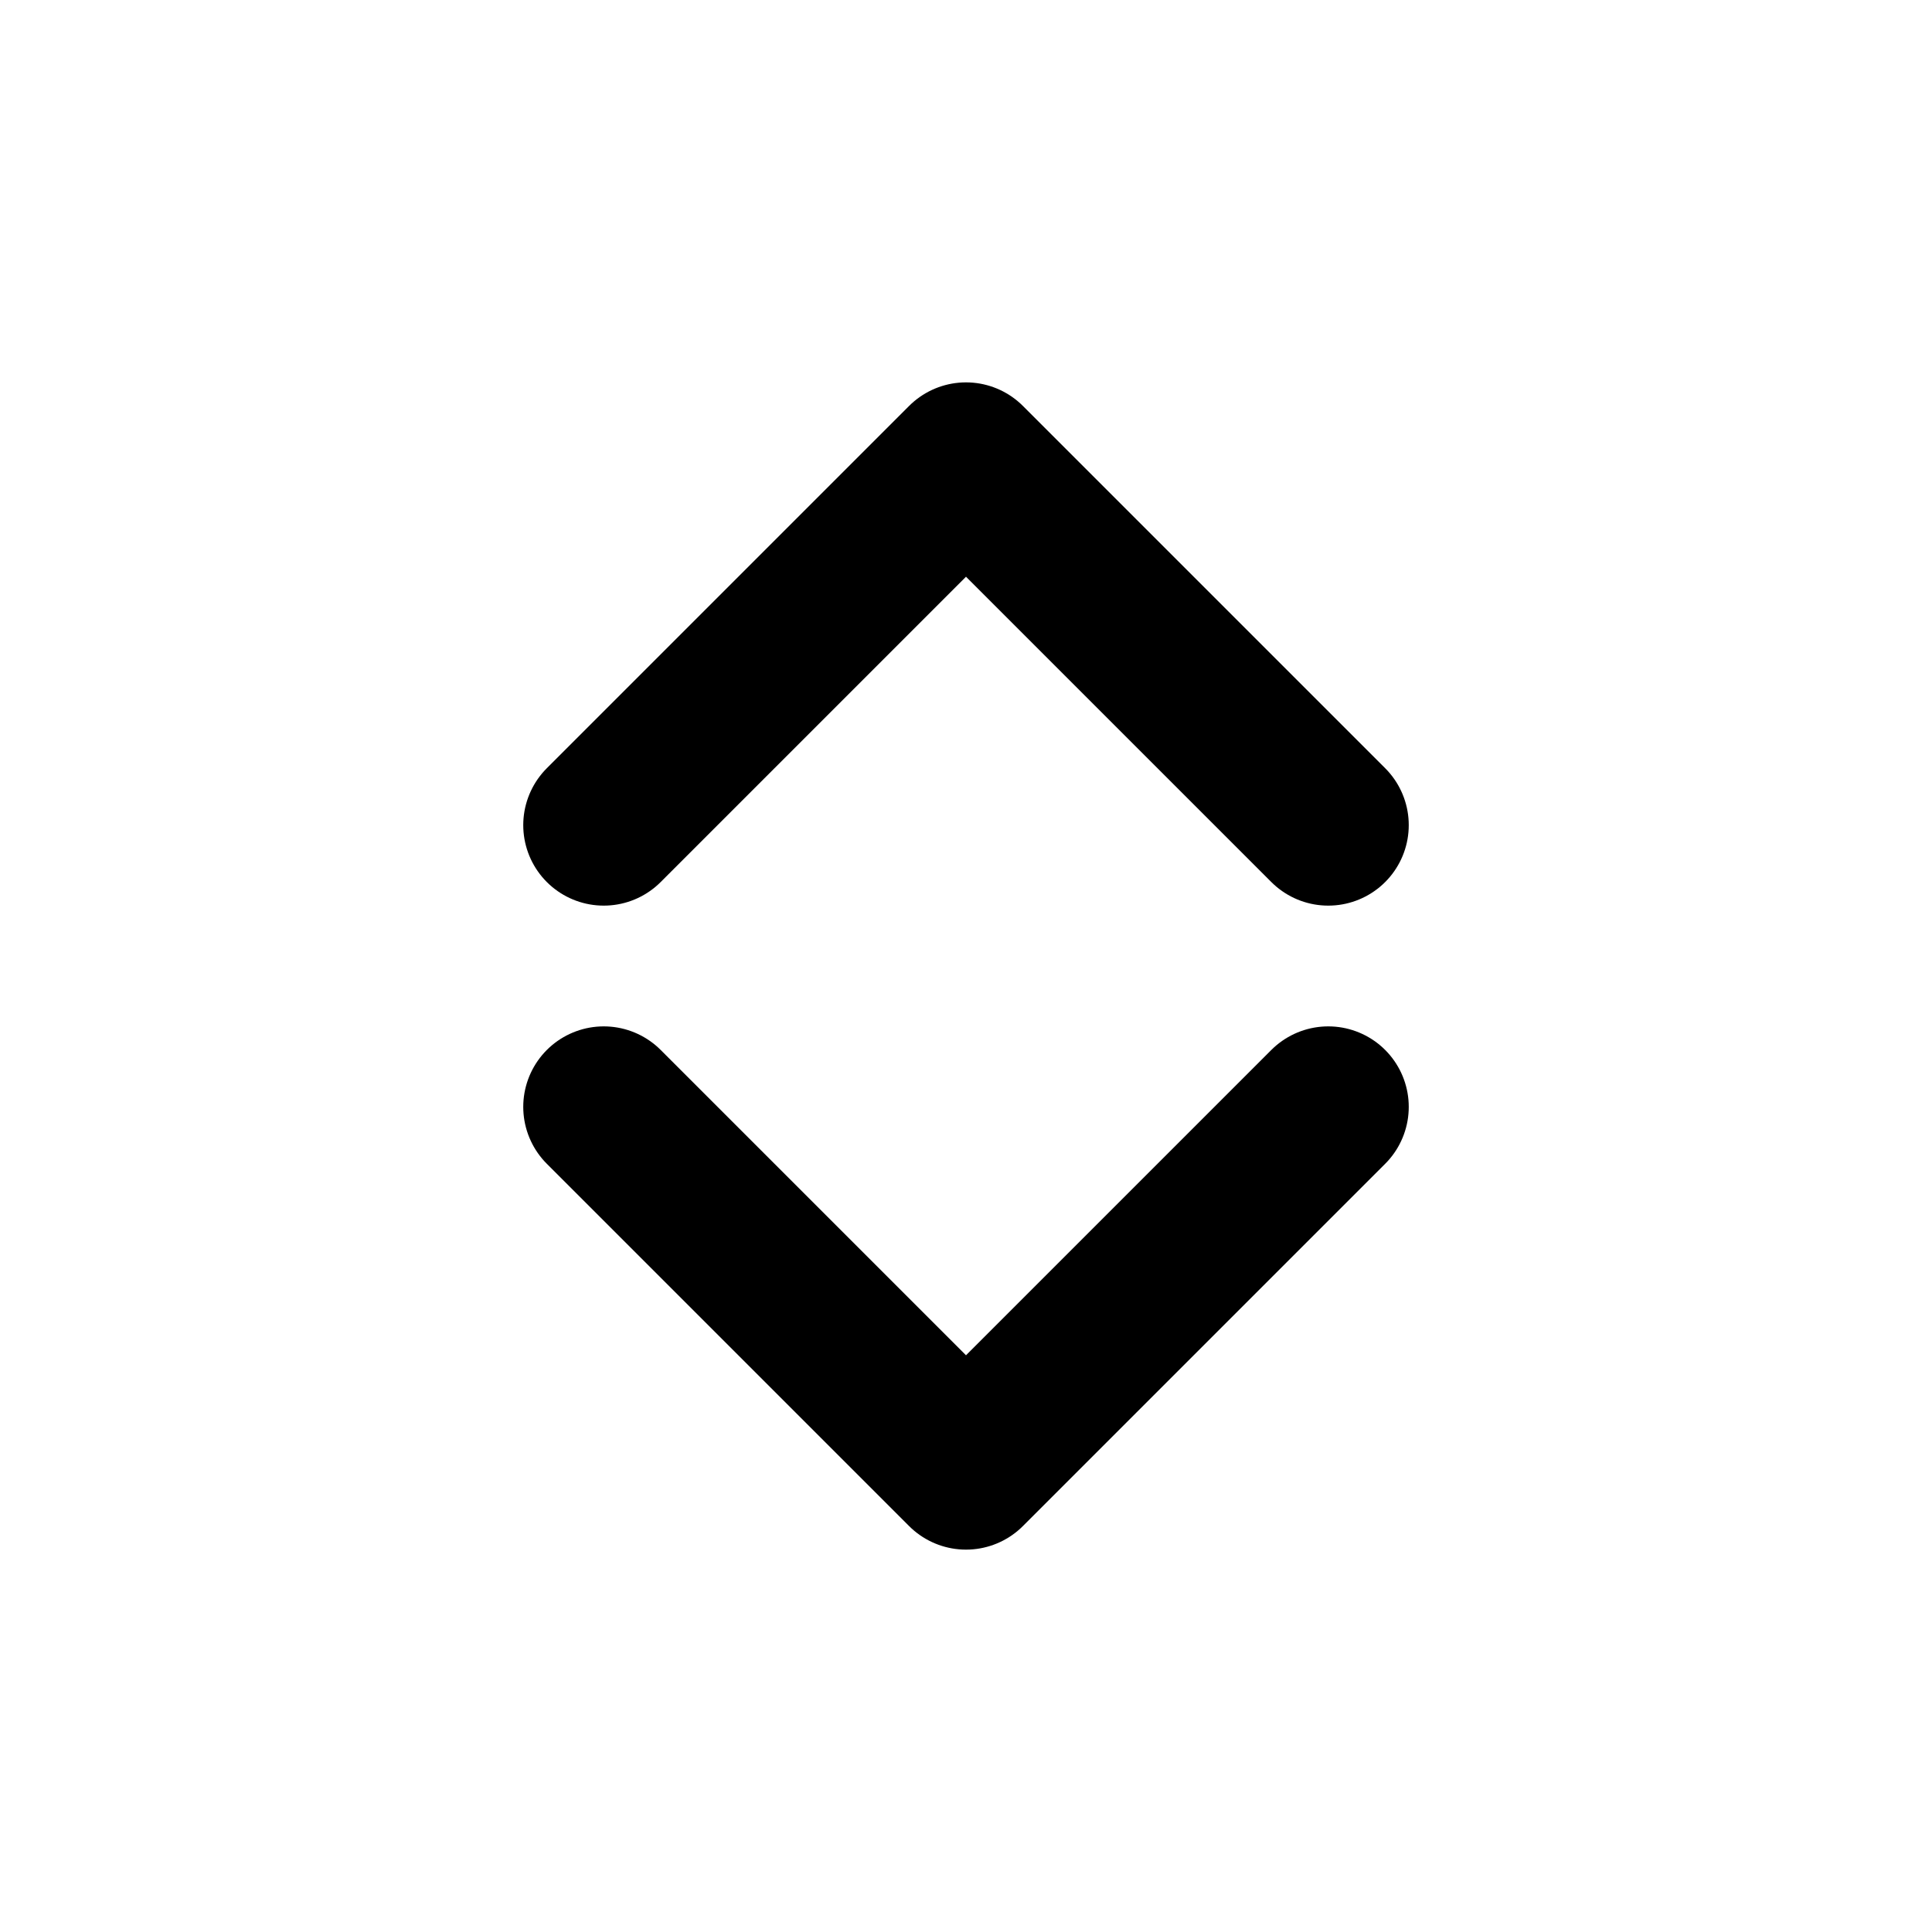
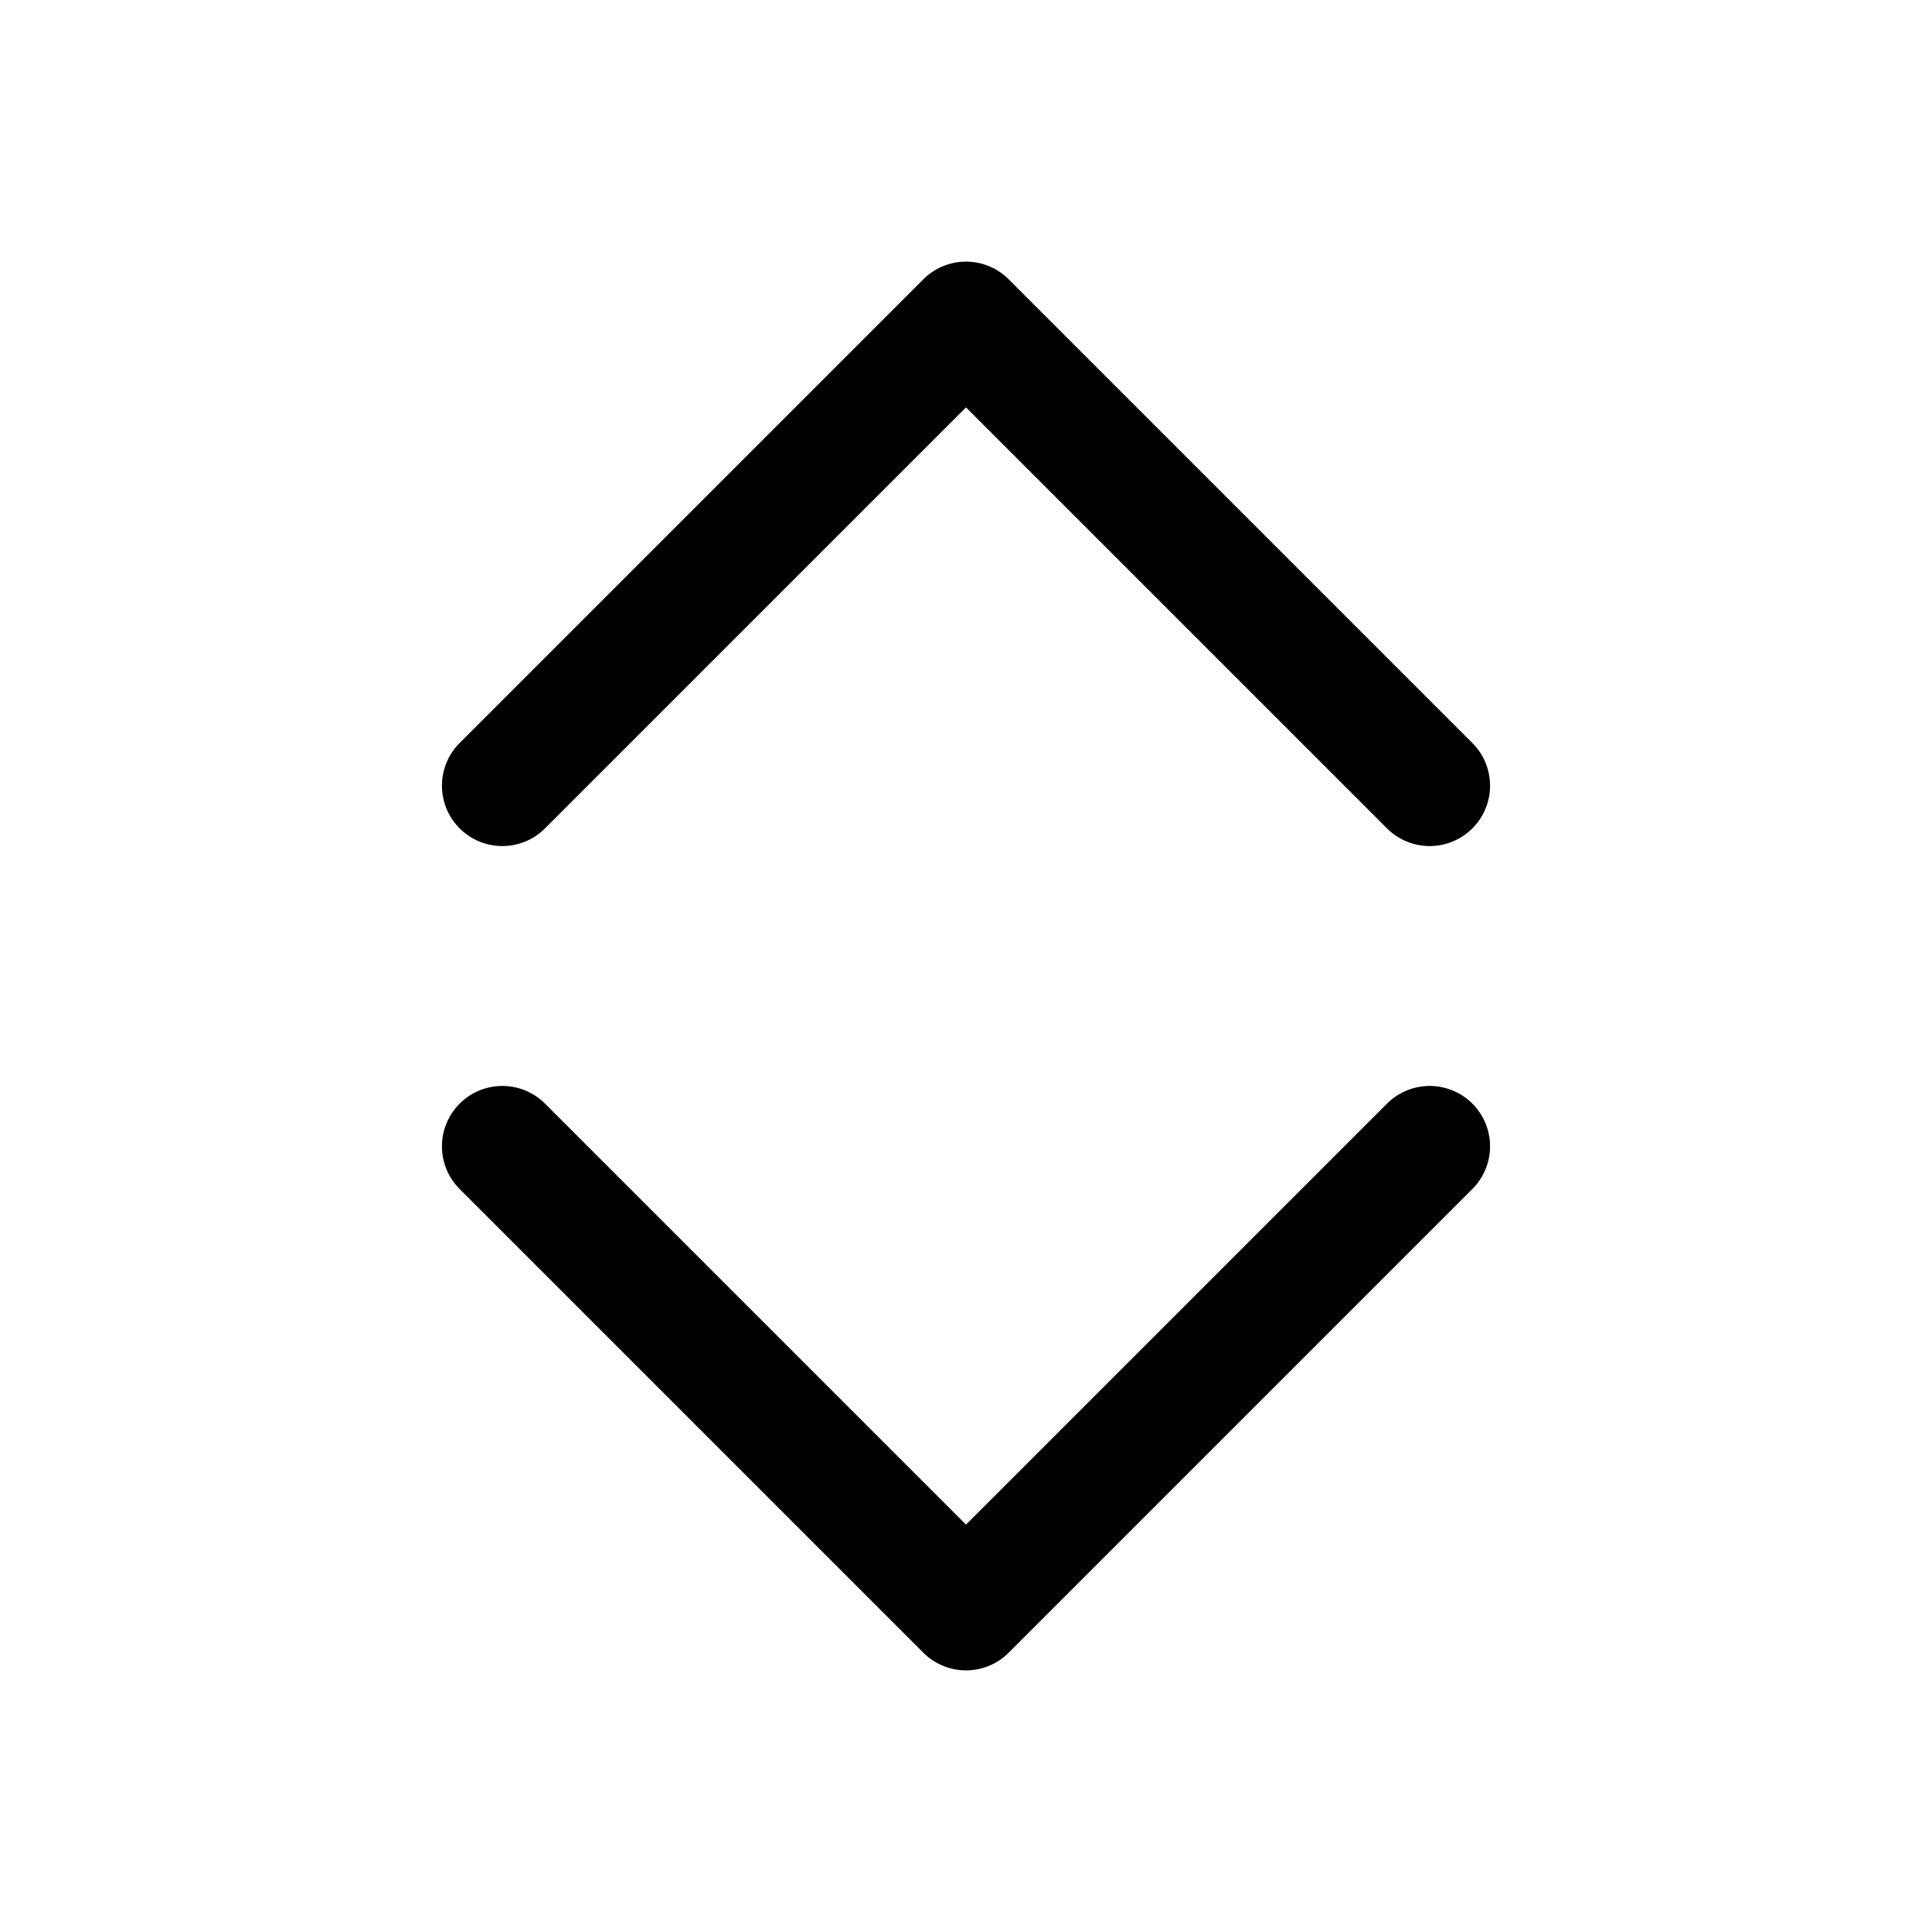
<svg xmlns="http://www.w3.org/2000/svg" id="Layer_1" data-name="Layer 1" viewBox="0 0 24 24">
  <defs>
-     <style>.cls-1{fill:none;stroke:#000;stroke-linecap:round;stroke-linejoin:round;stroke-width:2px;}</style>
+     <style>.cls-1{fill:none;stroke:#000;stroke-linecap:round;stroke-linejoin:round;stroke-width:1.5px;}</style>
  </defs>
-   <polyline class="cls-1" points="7.5 13.75 12 18.25 16.5 13.75" />
-   <polyline class="cls-1" points="7.5 10.25 12 5.75 16.5 10.25" />
+   <polyline class="cls-1" points="6.24 14.24 12 20 17.76 14.24" />
+   <polyline class="cls-1" points="6.24 9.76 12 4 17.76 9.76" />
</svg>
